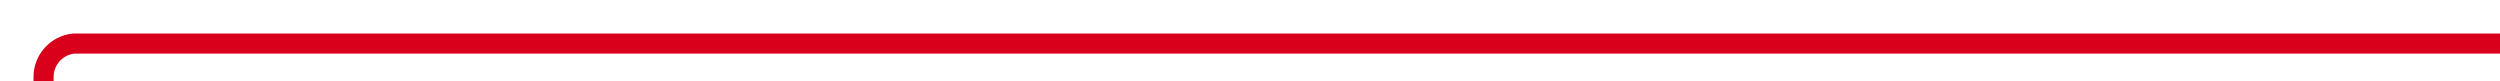
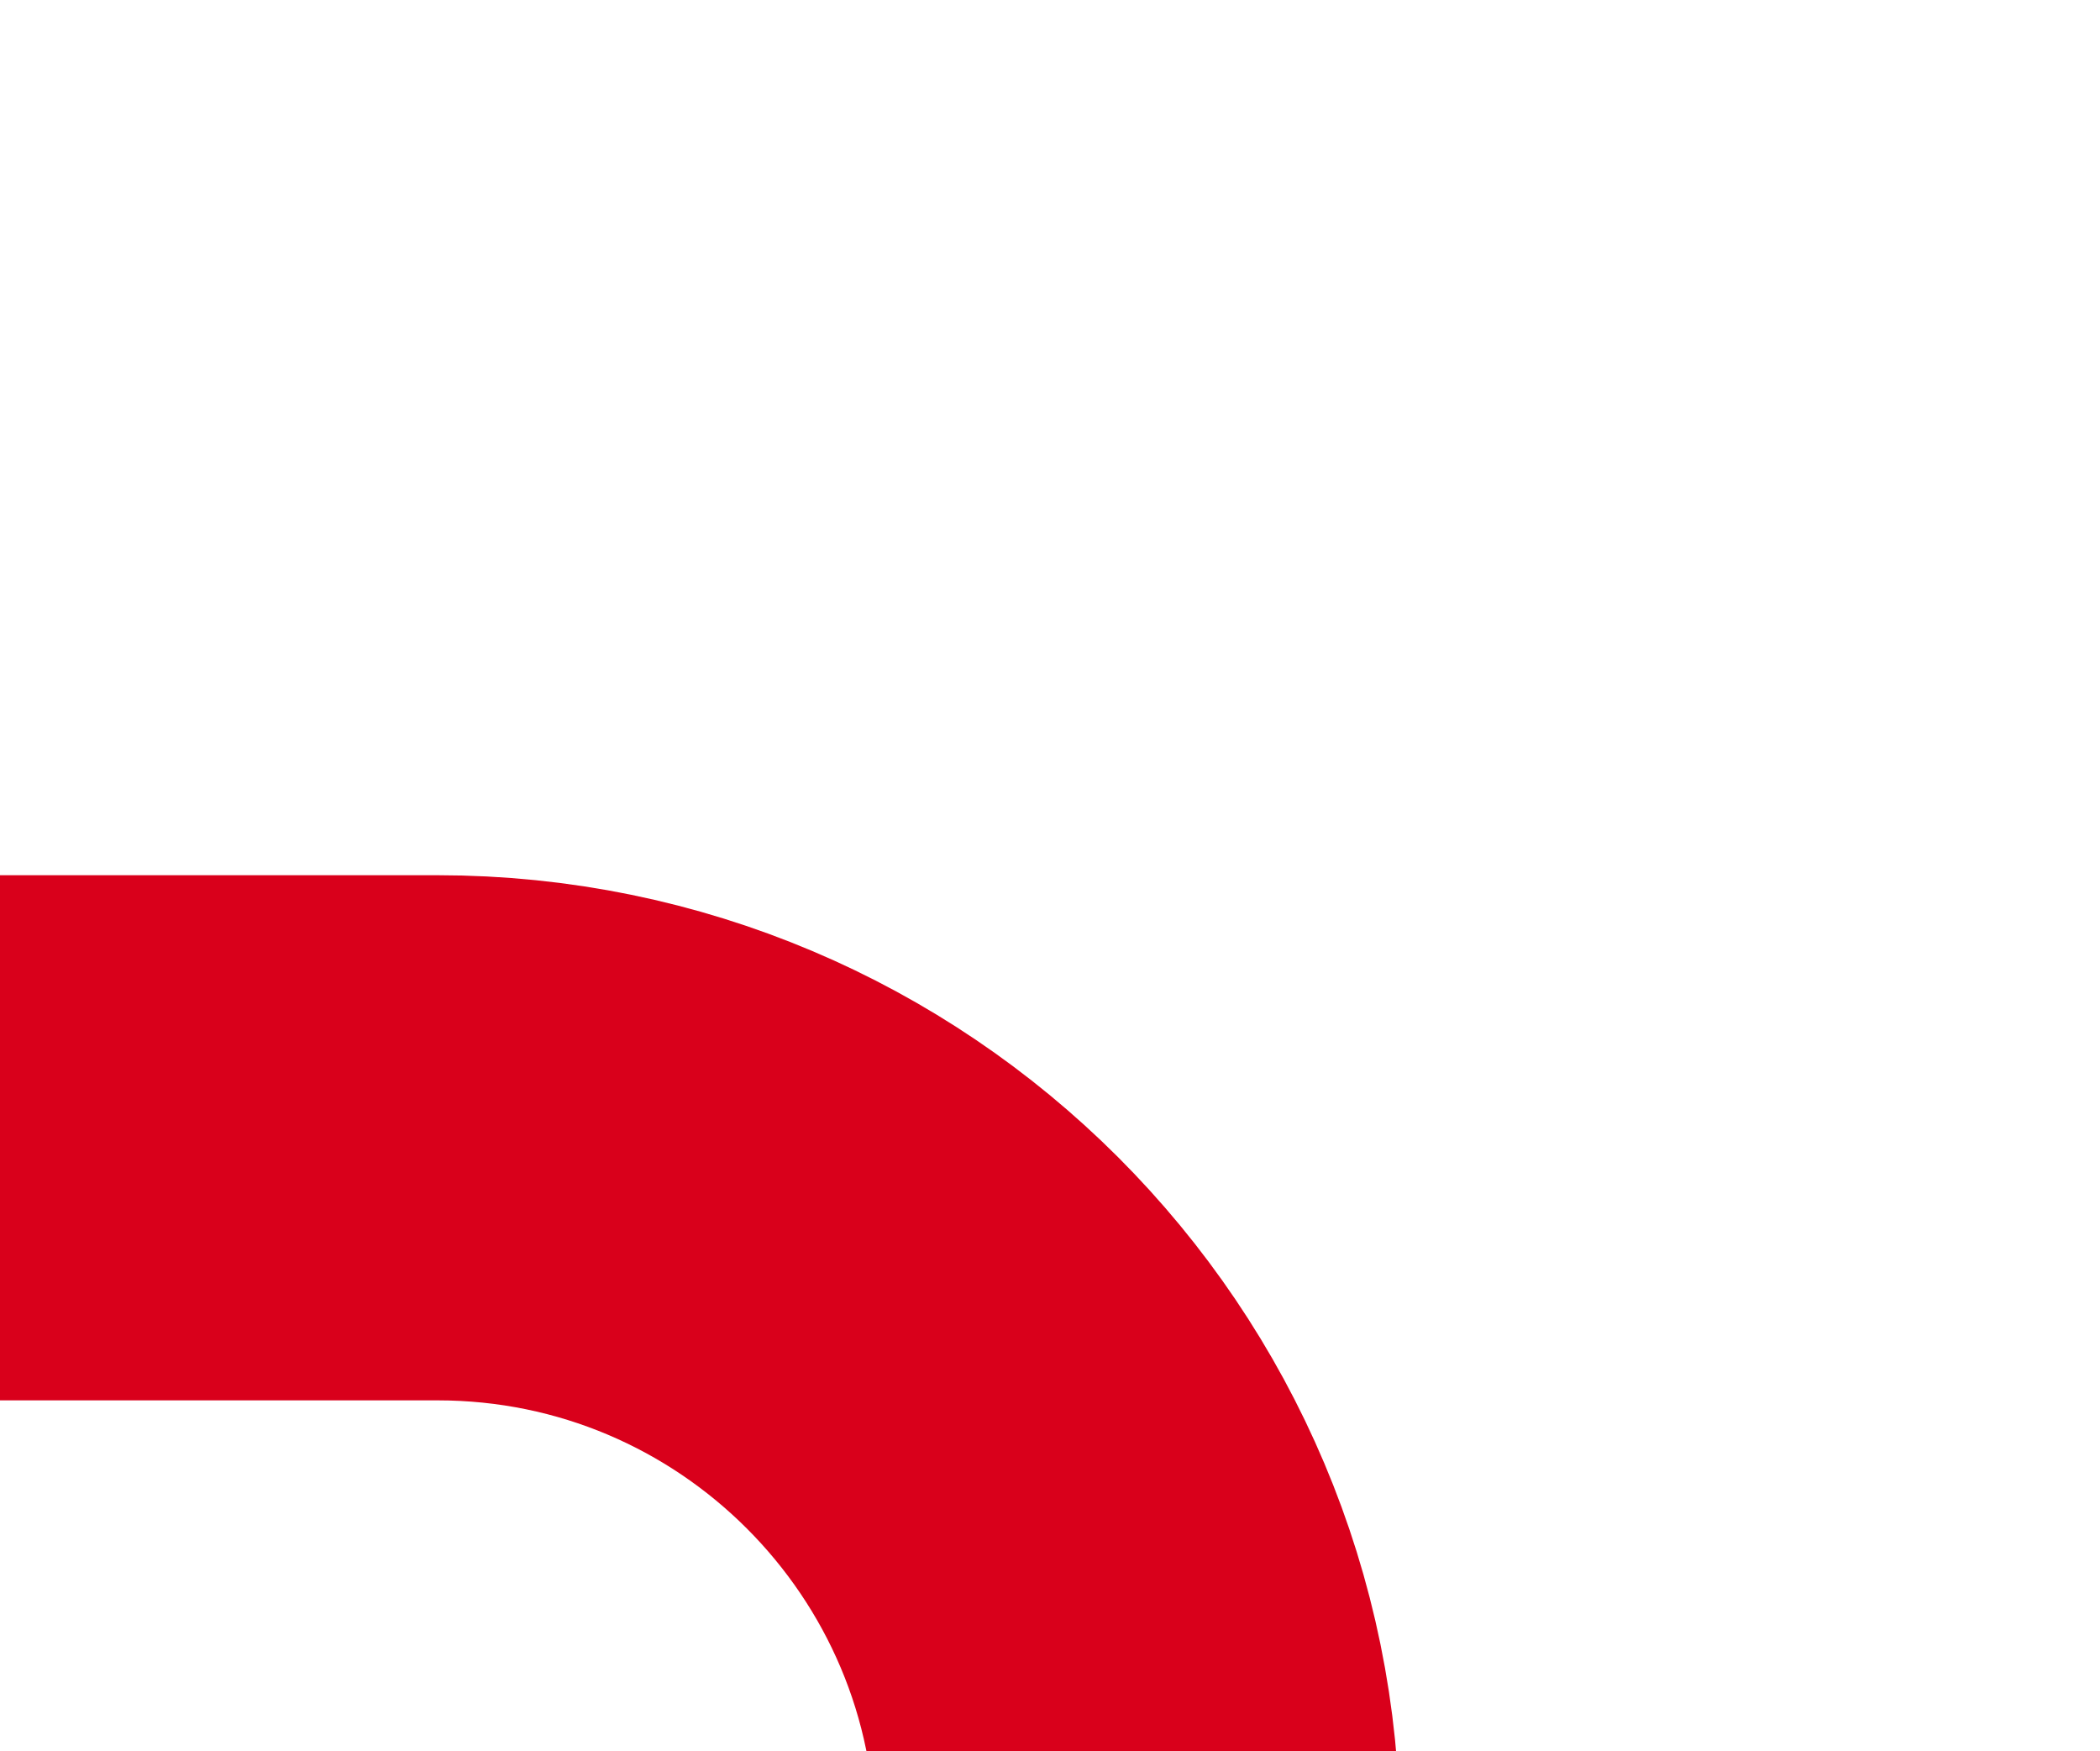
- <svg xmlns="http://www.w3.org/2000/svg" version="1.1" width="373px" height="12px" preserveAspectRatio="xMinYMid meet" viewBox="901 1184  373 10">
-   <path d="M 1274 1189.5  L 912 1189.5  A 5 5 0 0 0 907.5 1194.5 L 907.5 1201  " stroke-width="3" stroke="#d9001b" fill="none" />
-   <path d="M 898.6 1199  L 907.5 1208  L 916.4 1199  L 898.6 1199  Z " fill-rule="nonzero" fill="#d9001b" stroke="none" />
+ <svg xmlns="http://www.w3.org/2000/svg" version="1.1" width="12px" height="10px" preserveAspectRatio="xMinYMid meet" viewBox="916 621  12 8">
+   <path d="M 922.5 630.5  A 4 4 0 0 0 918.5 626.5 L 689 626.5  " stroke-width="3" stroke="#d9001b" fill="none" />
+   <path d="M 691 617.6  L 682 626.5  L 691 635.4  L 691 617.6  Z " fill-rule="nonzero" fill="#d9001b" stroke="none" />
</svg>
